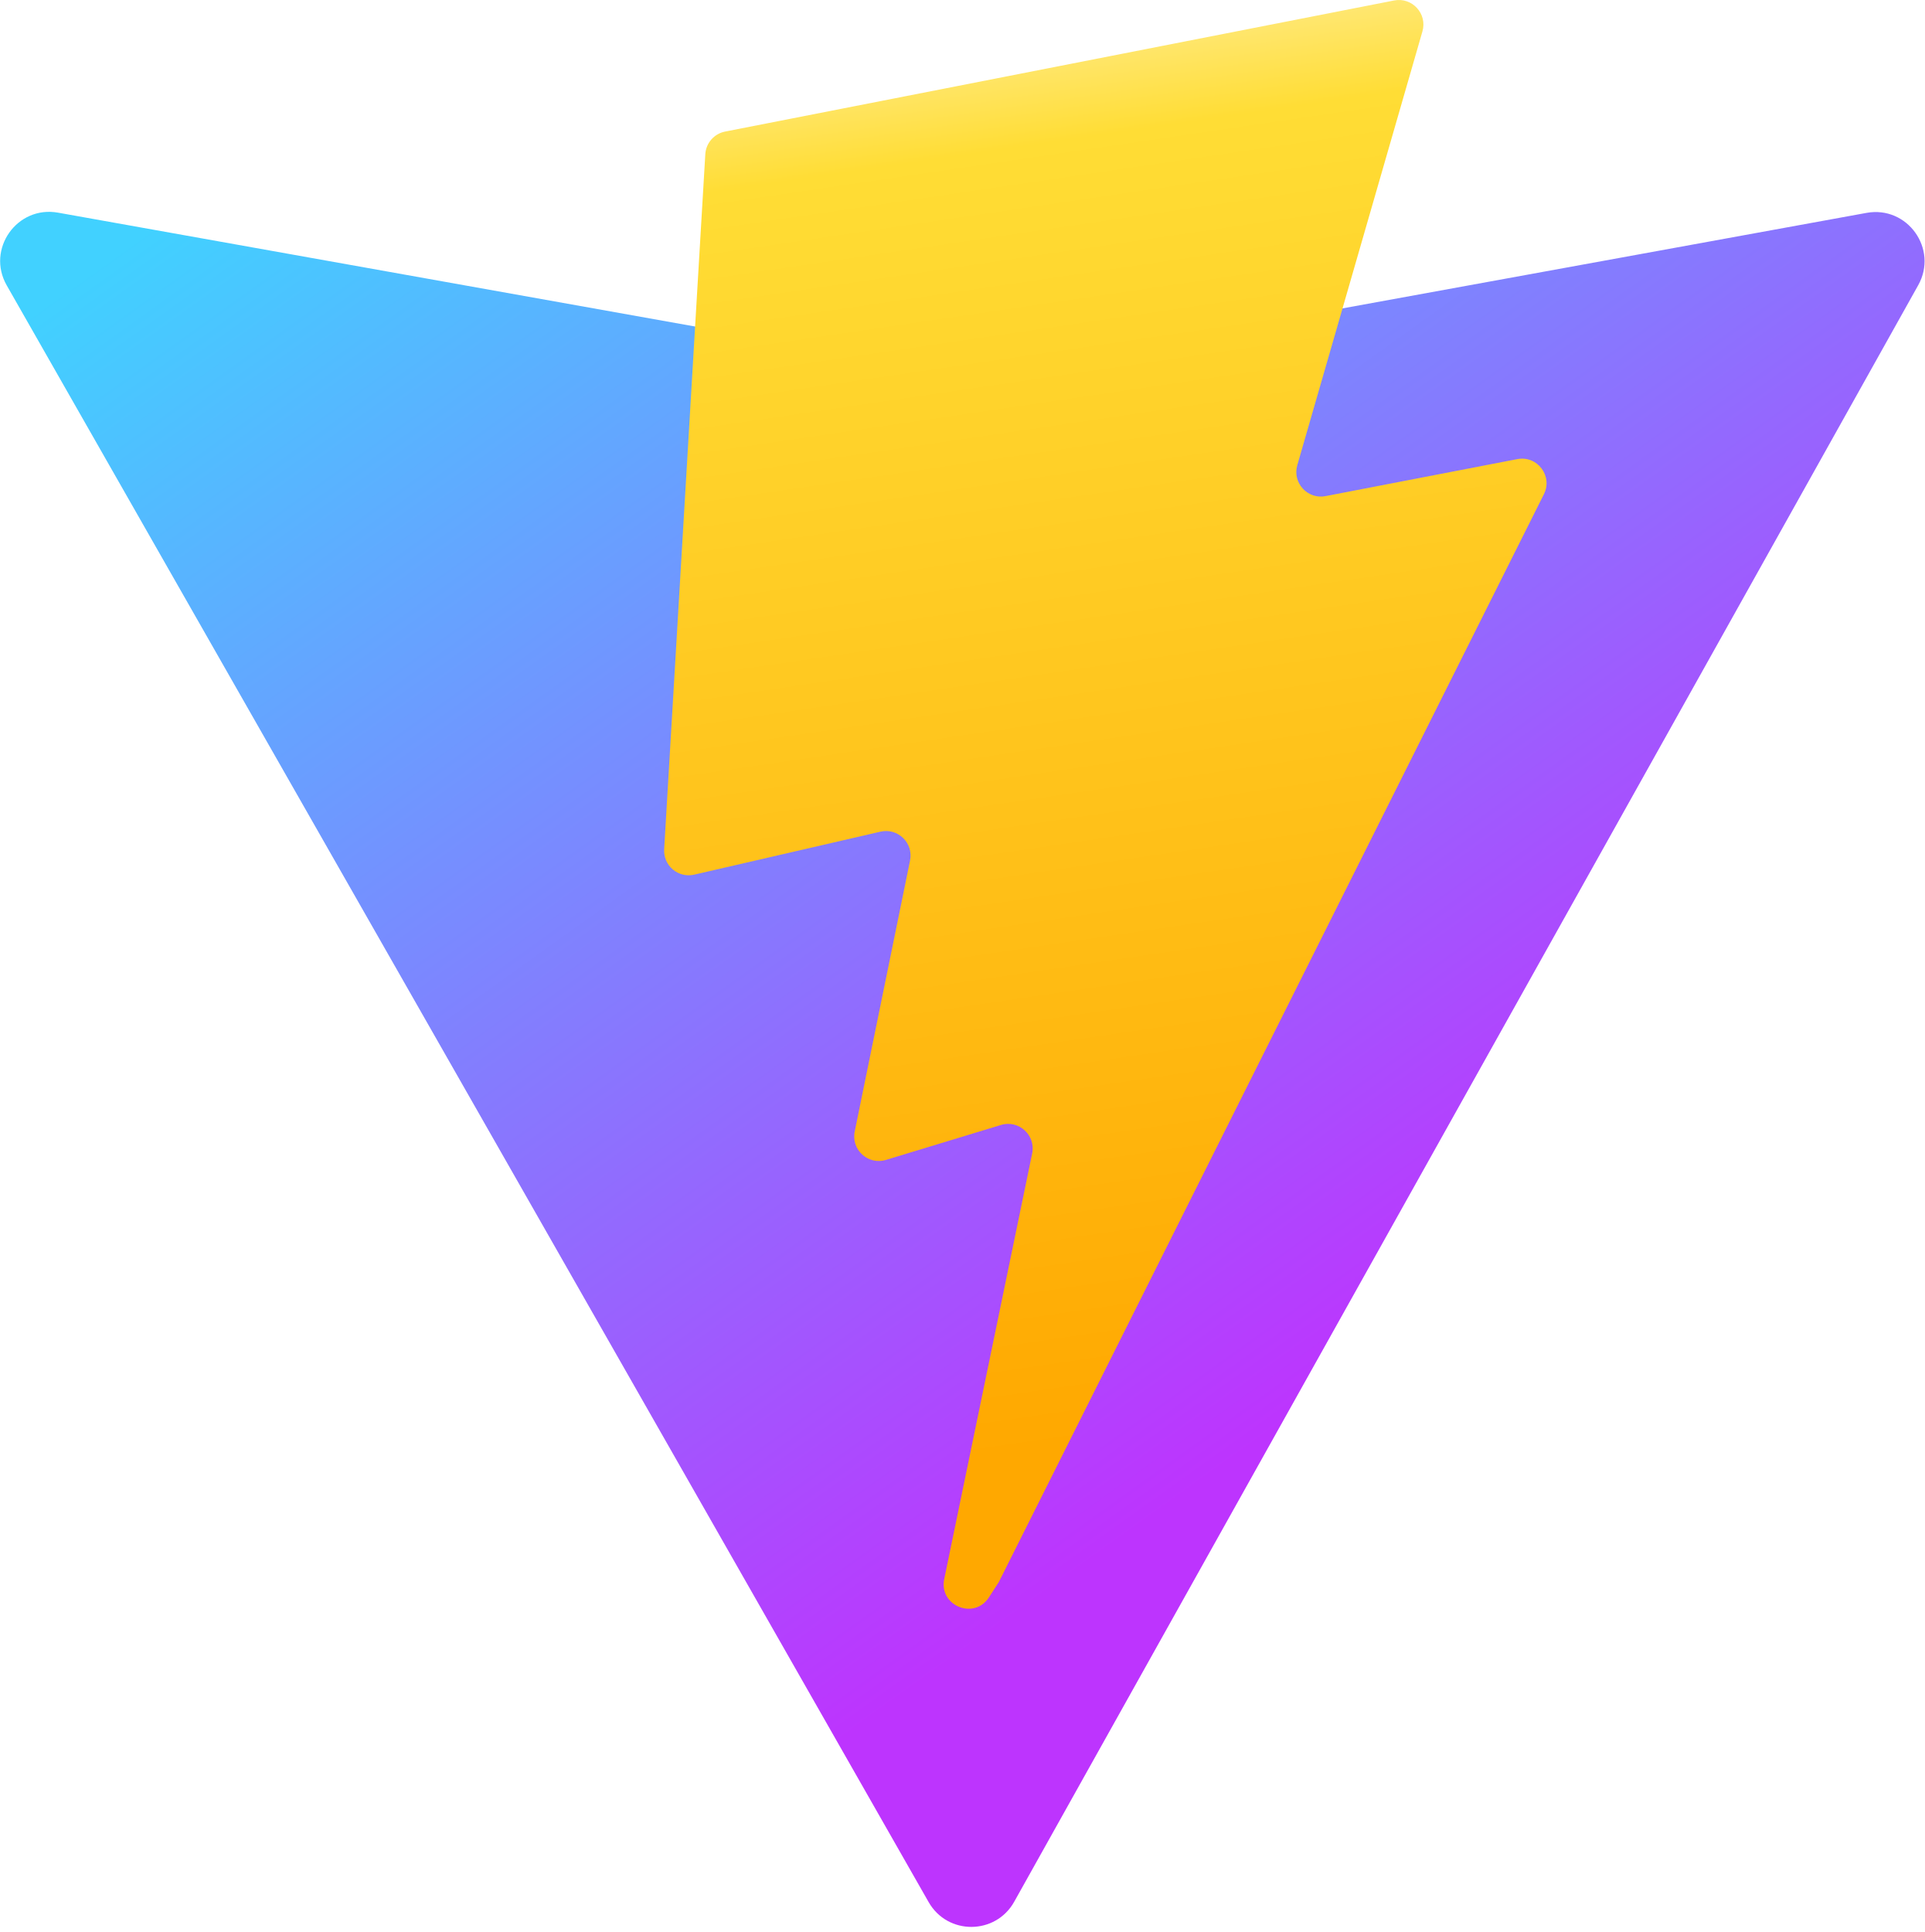
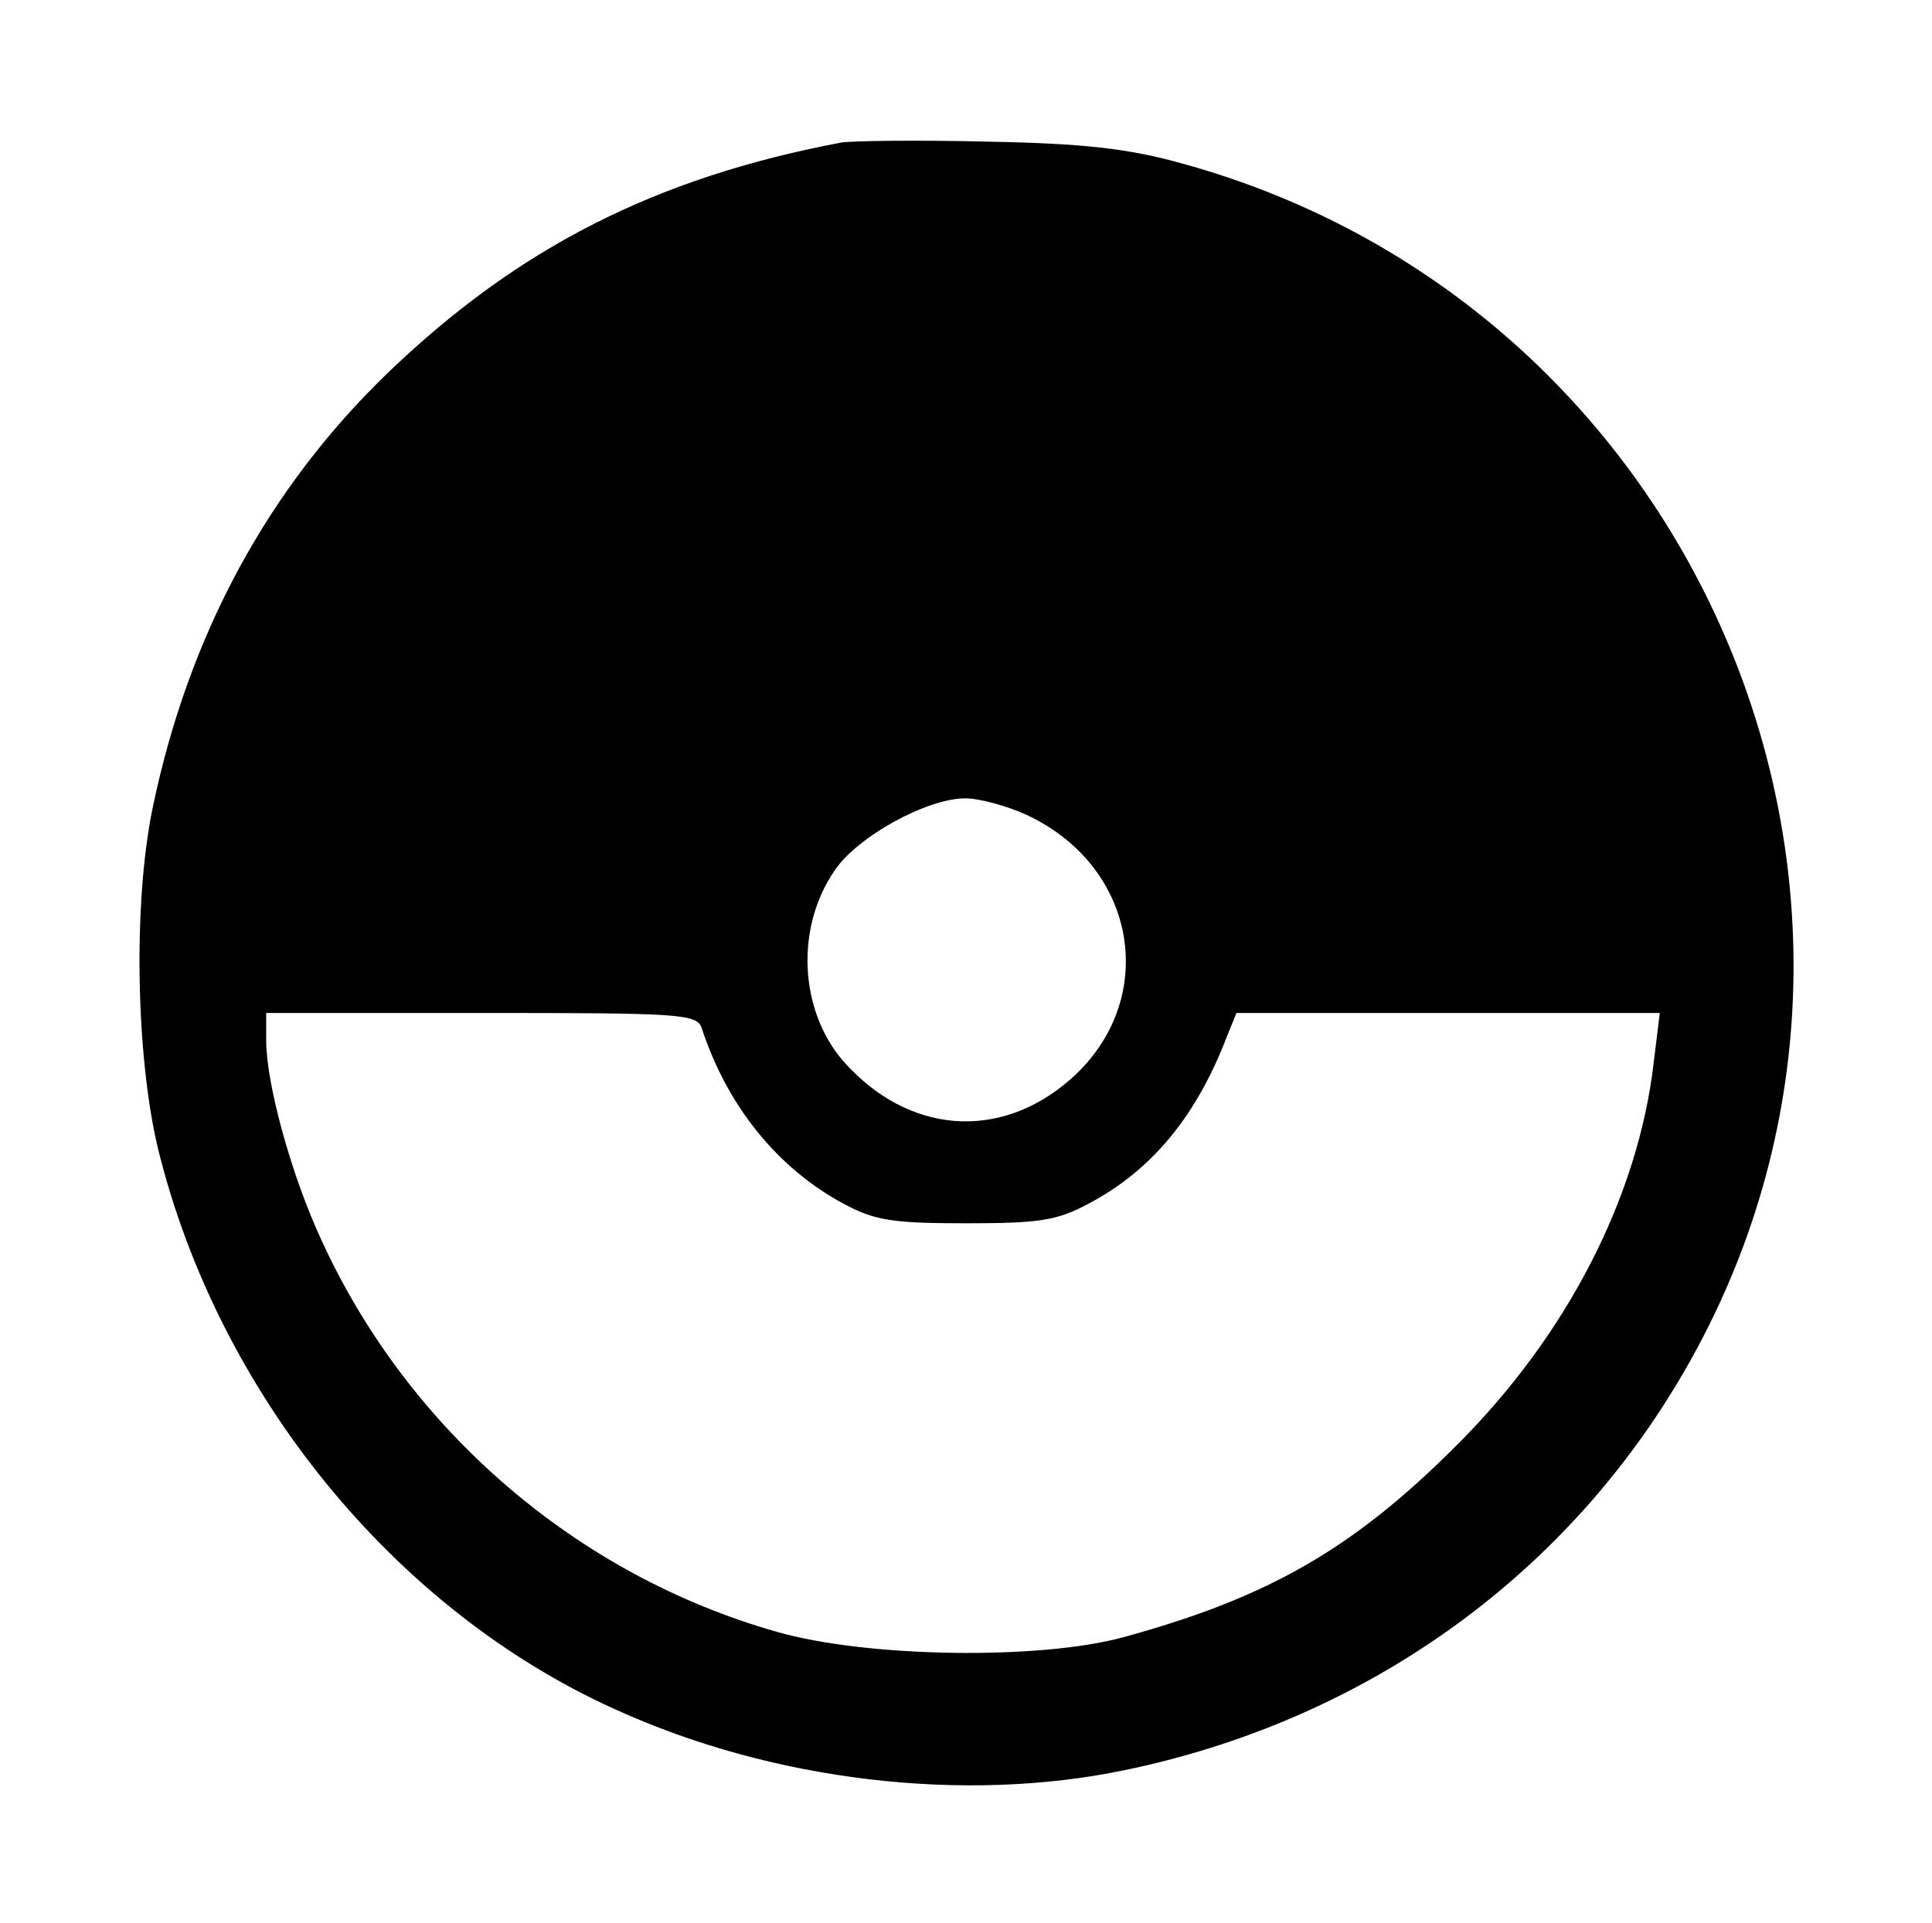
- <svg xmlns="http://www.w3.org/2000/svg" aria-hidden="true" role="img" class="iconify iconify--logos" width="31.88" height="32" preserveAspectRatio="xMidYMid meet" viewBox="0 0 256 257">
-   <defs>
-     <linearGradient id="IconifyId1813088fe1fbc01fb466" x1="-.828%" x2="57.636%" y1="7.652%" y2="78.411%">
-       <stop offset="0%" stop-color="#41D1FF" />
-       <stop offset="100%" stop-color="#BD34FE" />
-     </linearGradient>
-     <linearGradient id="IconifyId1813088fe1fbc01fb467" x1="43.376%" x2="50.316%" y1="2.242%" y2="89.03%">
-       <stop offset="0%" stop-color="#FFEA83" />
-       <stop offset="8.333%" stop-color="#FFDD35" />
-       <stop offset="100%" stop-color="#FFA800" />
-     </linearGradient>
-   </defs>
-   <path fill="url(#IconifyId1813088fe1fbc01fb466)" d="M255.153 37.938L134.897 252.976c-2.483 4.44-8.862 4.466-11.382.048L.875 37.958c-2.746-4.814 1.371-10.646 6.827-9.67l120.385 21.517a6.537 6.537 0 0 0 2.322-.004l117.867-21.483c5.438-.991 9.574 4.796 6.877 9.62Z" />
-   <path fill="url(#IconifyId1813088fe1fbc01fb467)" d="M185.432.063L96.44 17.501a3.268 3.268 0 0 0-2.634 3.014l-5.474 92.456a3.268 3.268 0 0 0 3.997 3.378l24.777-5.718c2.318-.535 4.413 1.507 3.936 3.838l-7.361 36.047c-.495 2.426 1.782 4.5 4.151 3.78l15.304-4.649c2.372-.72 4.652 1.36 4.15 3.788l-11.698 56.621c-.732 3.542 3.979 5.473 5.943 2.437l1.313-2.028l72.516-144.72c1.215-2.423-.88-5.186-3.54-4.672l-25.505 4.922c-2.396.462-4.435-1.77-3.759-4.114l16.646-57.705c.677-2.35-1.37-4.583-3.769-4.113Z" />
+ <svg xmlns="http://www.w3.org/2000/svg" version="1.0" width="225pt" height="224pt" viewBox="0 0 225 224" preserveAspectRatio="xMidYMid meet">
+   <g transform="translate(0,224) scale(0.1,-0.1)" fill="#000000" stroke="none">
+     <path d="M980 2074 c-217 -41 -377 -123 -528 -268 -140 -135 -232 -305 -274 -506 -23 -110 -20 -289 6 -398 70 -285 275 -537 532 -653 184 -84 407 -110 594 -71 270 56 498 214 638 442 334 542 46 1261 -573 1430 -61 17 -114 23 -225 25 -80 2 -156 1 -170 -1z m215 -783 c130 -60 156 -216 52 -308 -83 -73 -190 -64 -265 21 -51 59 -56 155 -10 222 27 40 108 84 152 84 17 0 49 -9 71 -19z m-378 -248 c30 -92 89 -164 165 -205 37 -20 58 -23 143 -23 85 0 106 3 143 23 74 39 126 103 161 195 l11 27 246 0 247 0 -7 -57 c-18 -157 -101 -319 -231 -448 -119 -119 -218 -176 -386 -222 -98 -27 -299 -24 -404 6 -233 66 -429 235 -530 455 -36 77 -65 184 -65 234 l0 32 250 0 c230 0 251 -1 257 -17z" />
+   </g>
</svg>
